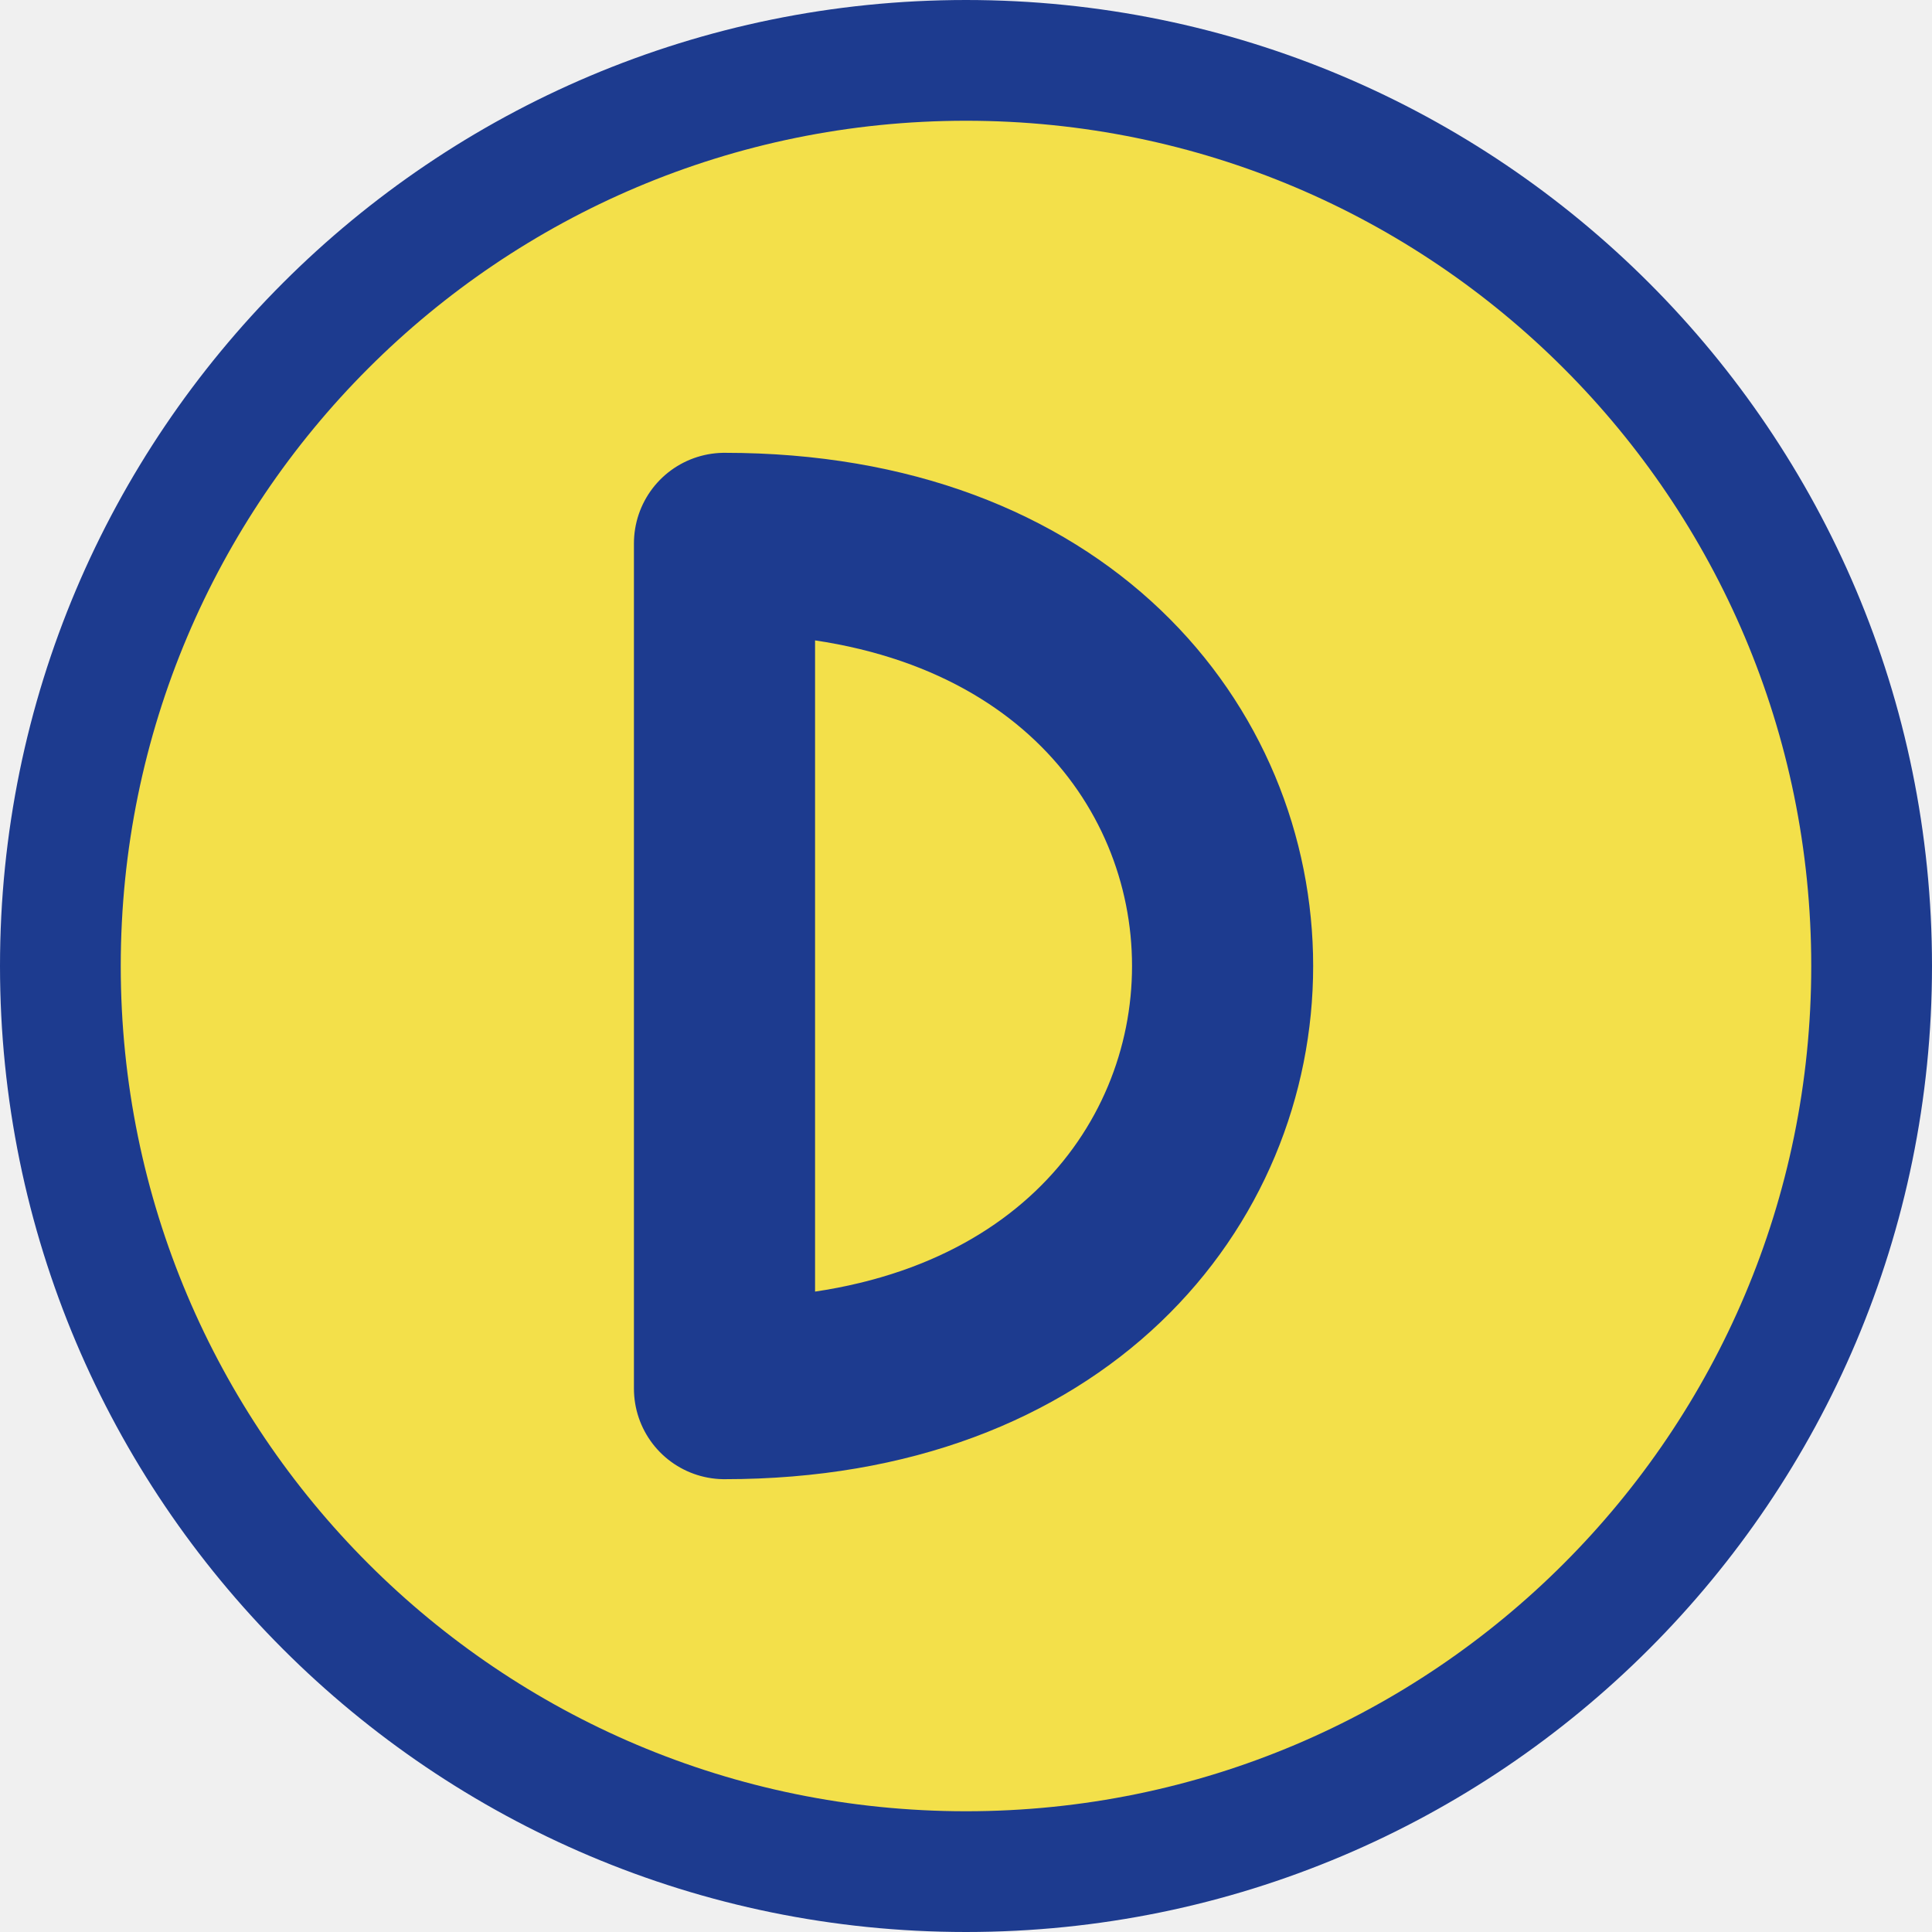
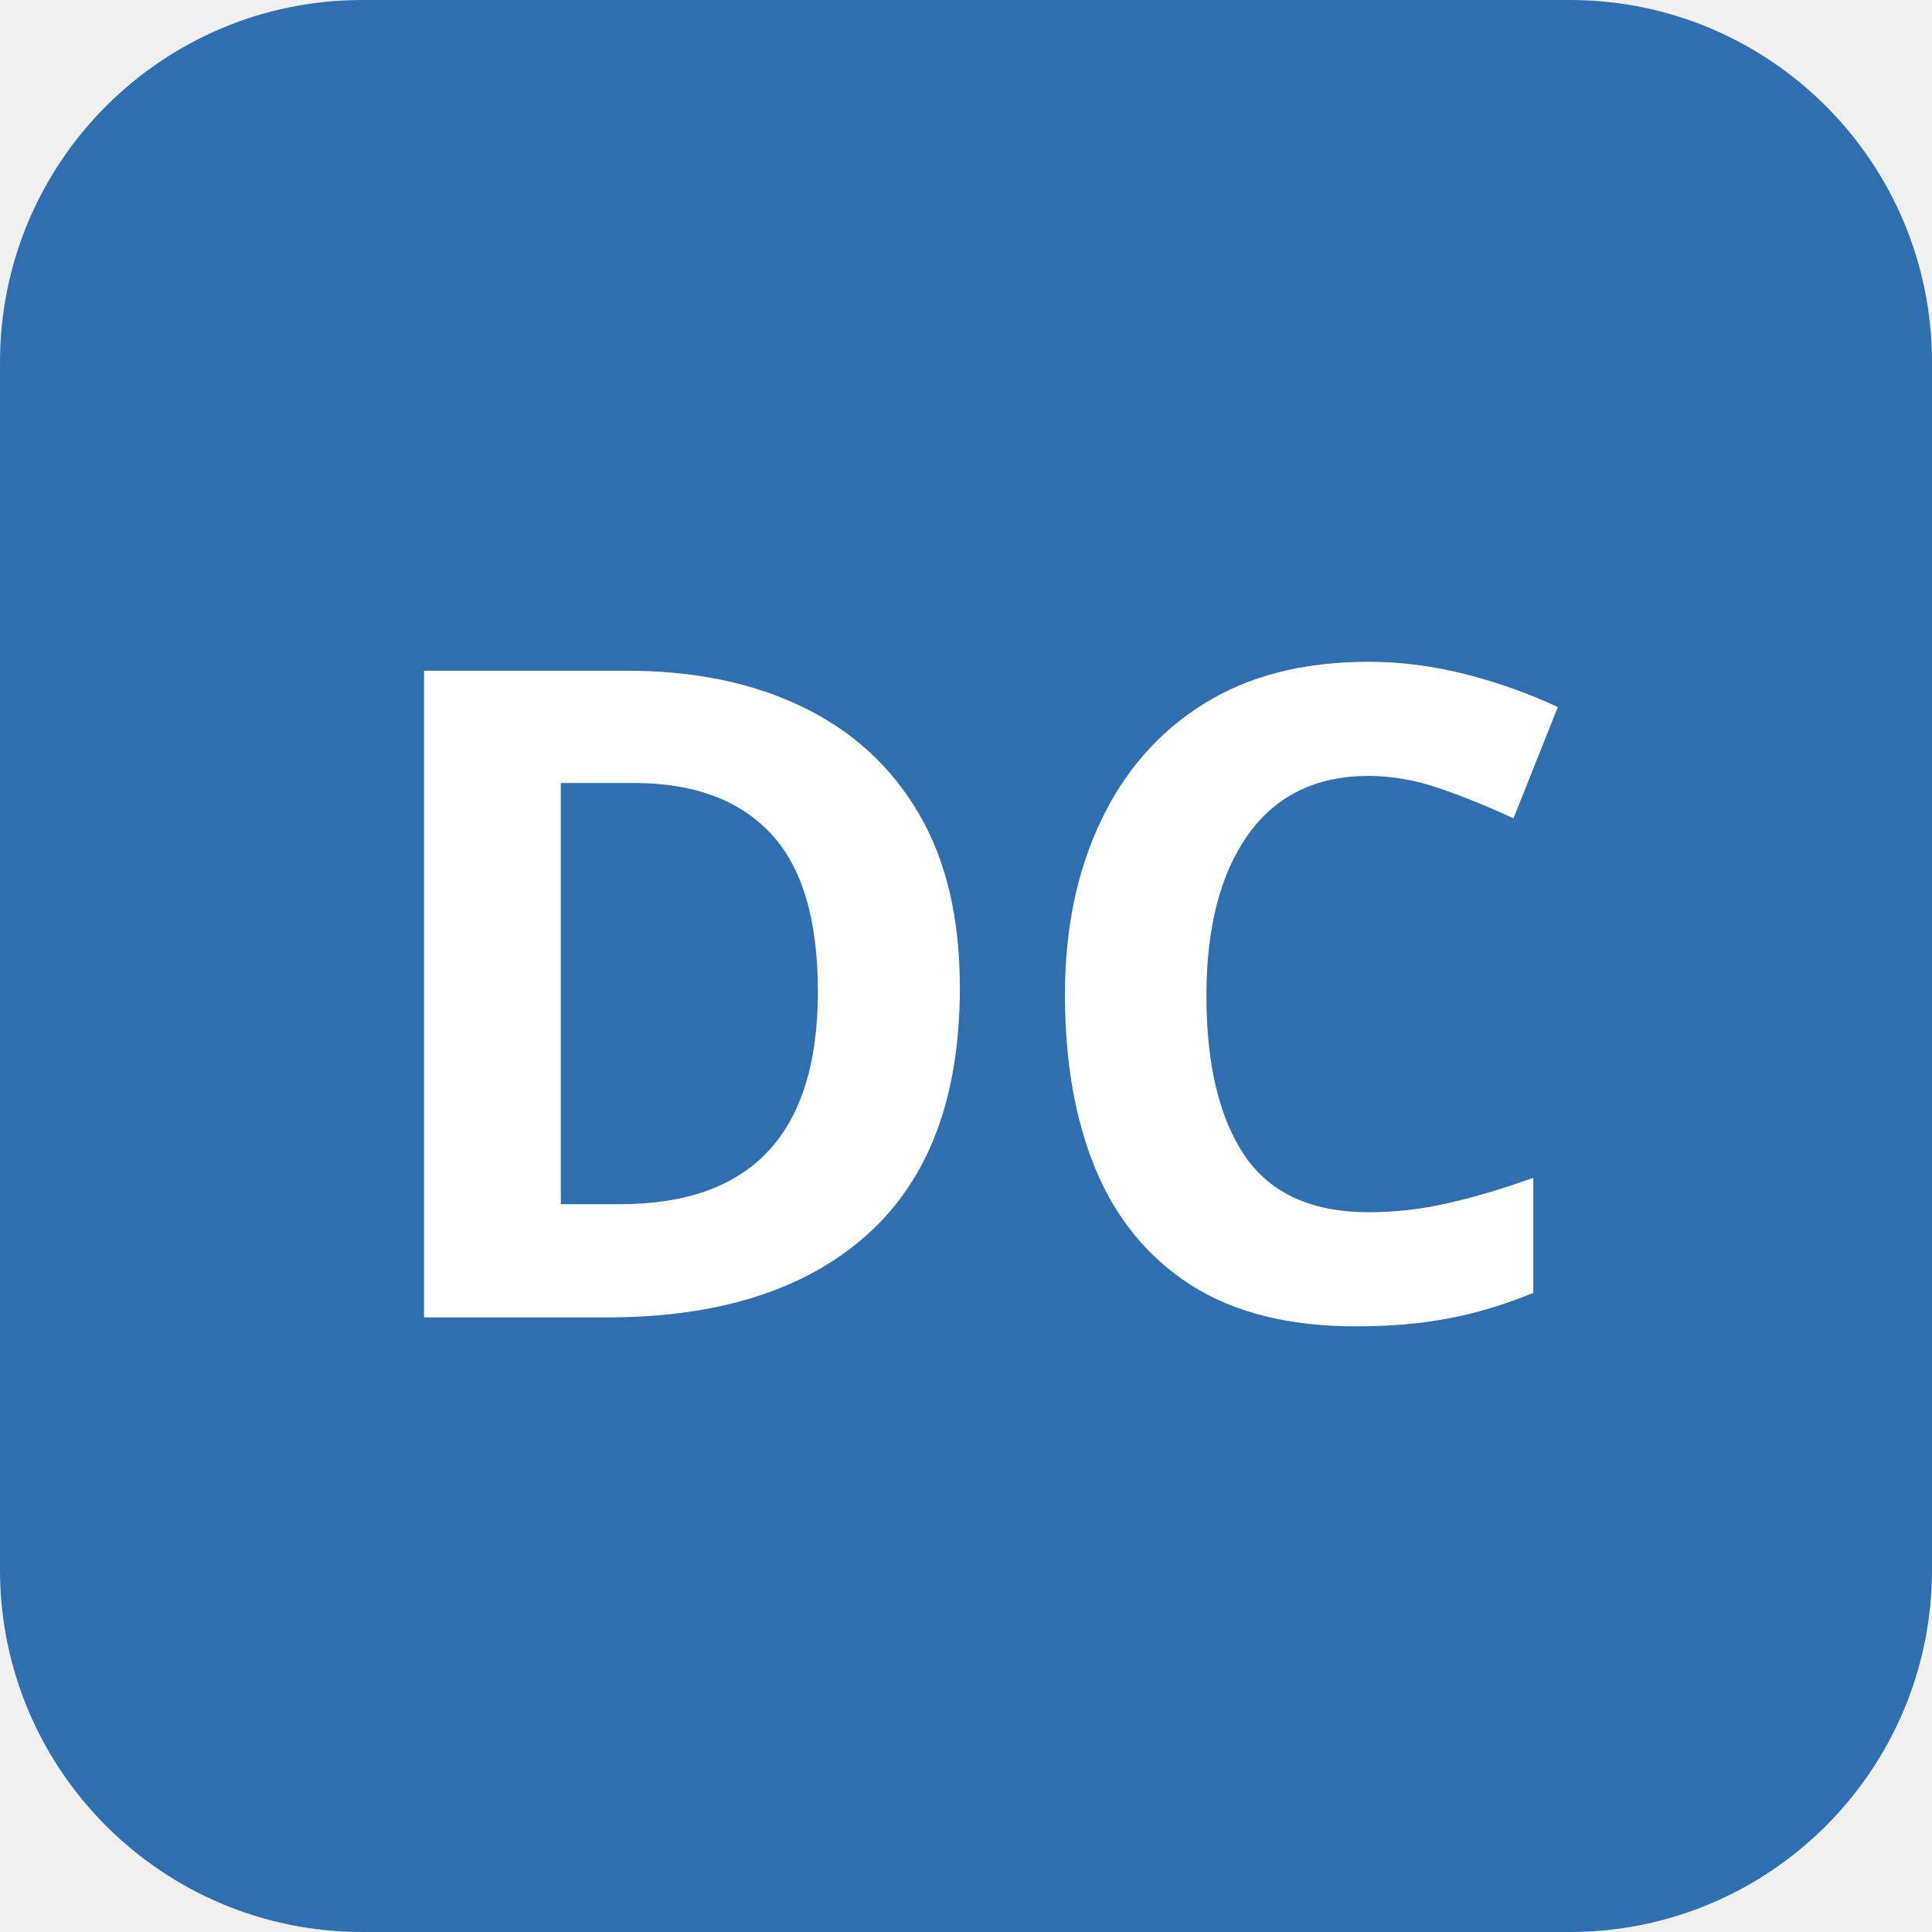
- <svg xmlns="http://www.w3.org/2000/svg" viewBox="0 0 64 64">
-   <circle cx="32" cy="32" r="30" fill="#F3E04A" stroke="#1D3B8F" stroke-width="4" />
-   <path d="M24 18 V46 M24 18 C 46 18 46 46 24 46" fill="none" stroke="#1D3B8F" stroke-width="6" stroke-linecap="round" stroke-linejoin="round" />
+ <svg xmlns="http://www.w3.org/2000/svg" viewBox="0 0 64 64" width="64" height="64">
+   <rect width="64" height="64" rx="12" fill="#2f6fb0" />
+   <text x="32" y="32" text-anchor="middle" dominant-baseline="central" font-family="sans-serif" font-size="30" font-weight="700" fill="#ffffff">DC</text>
</svg>
